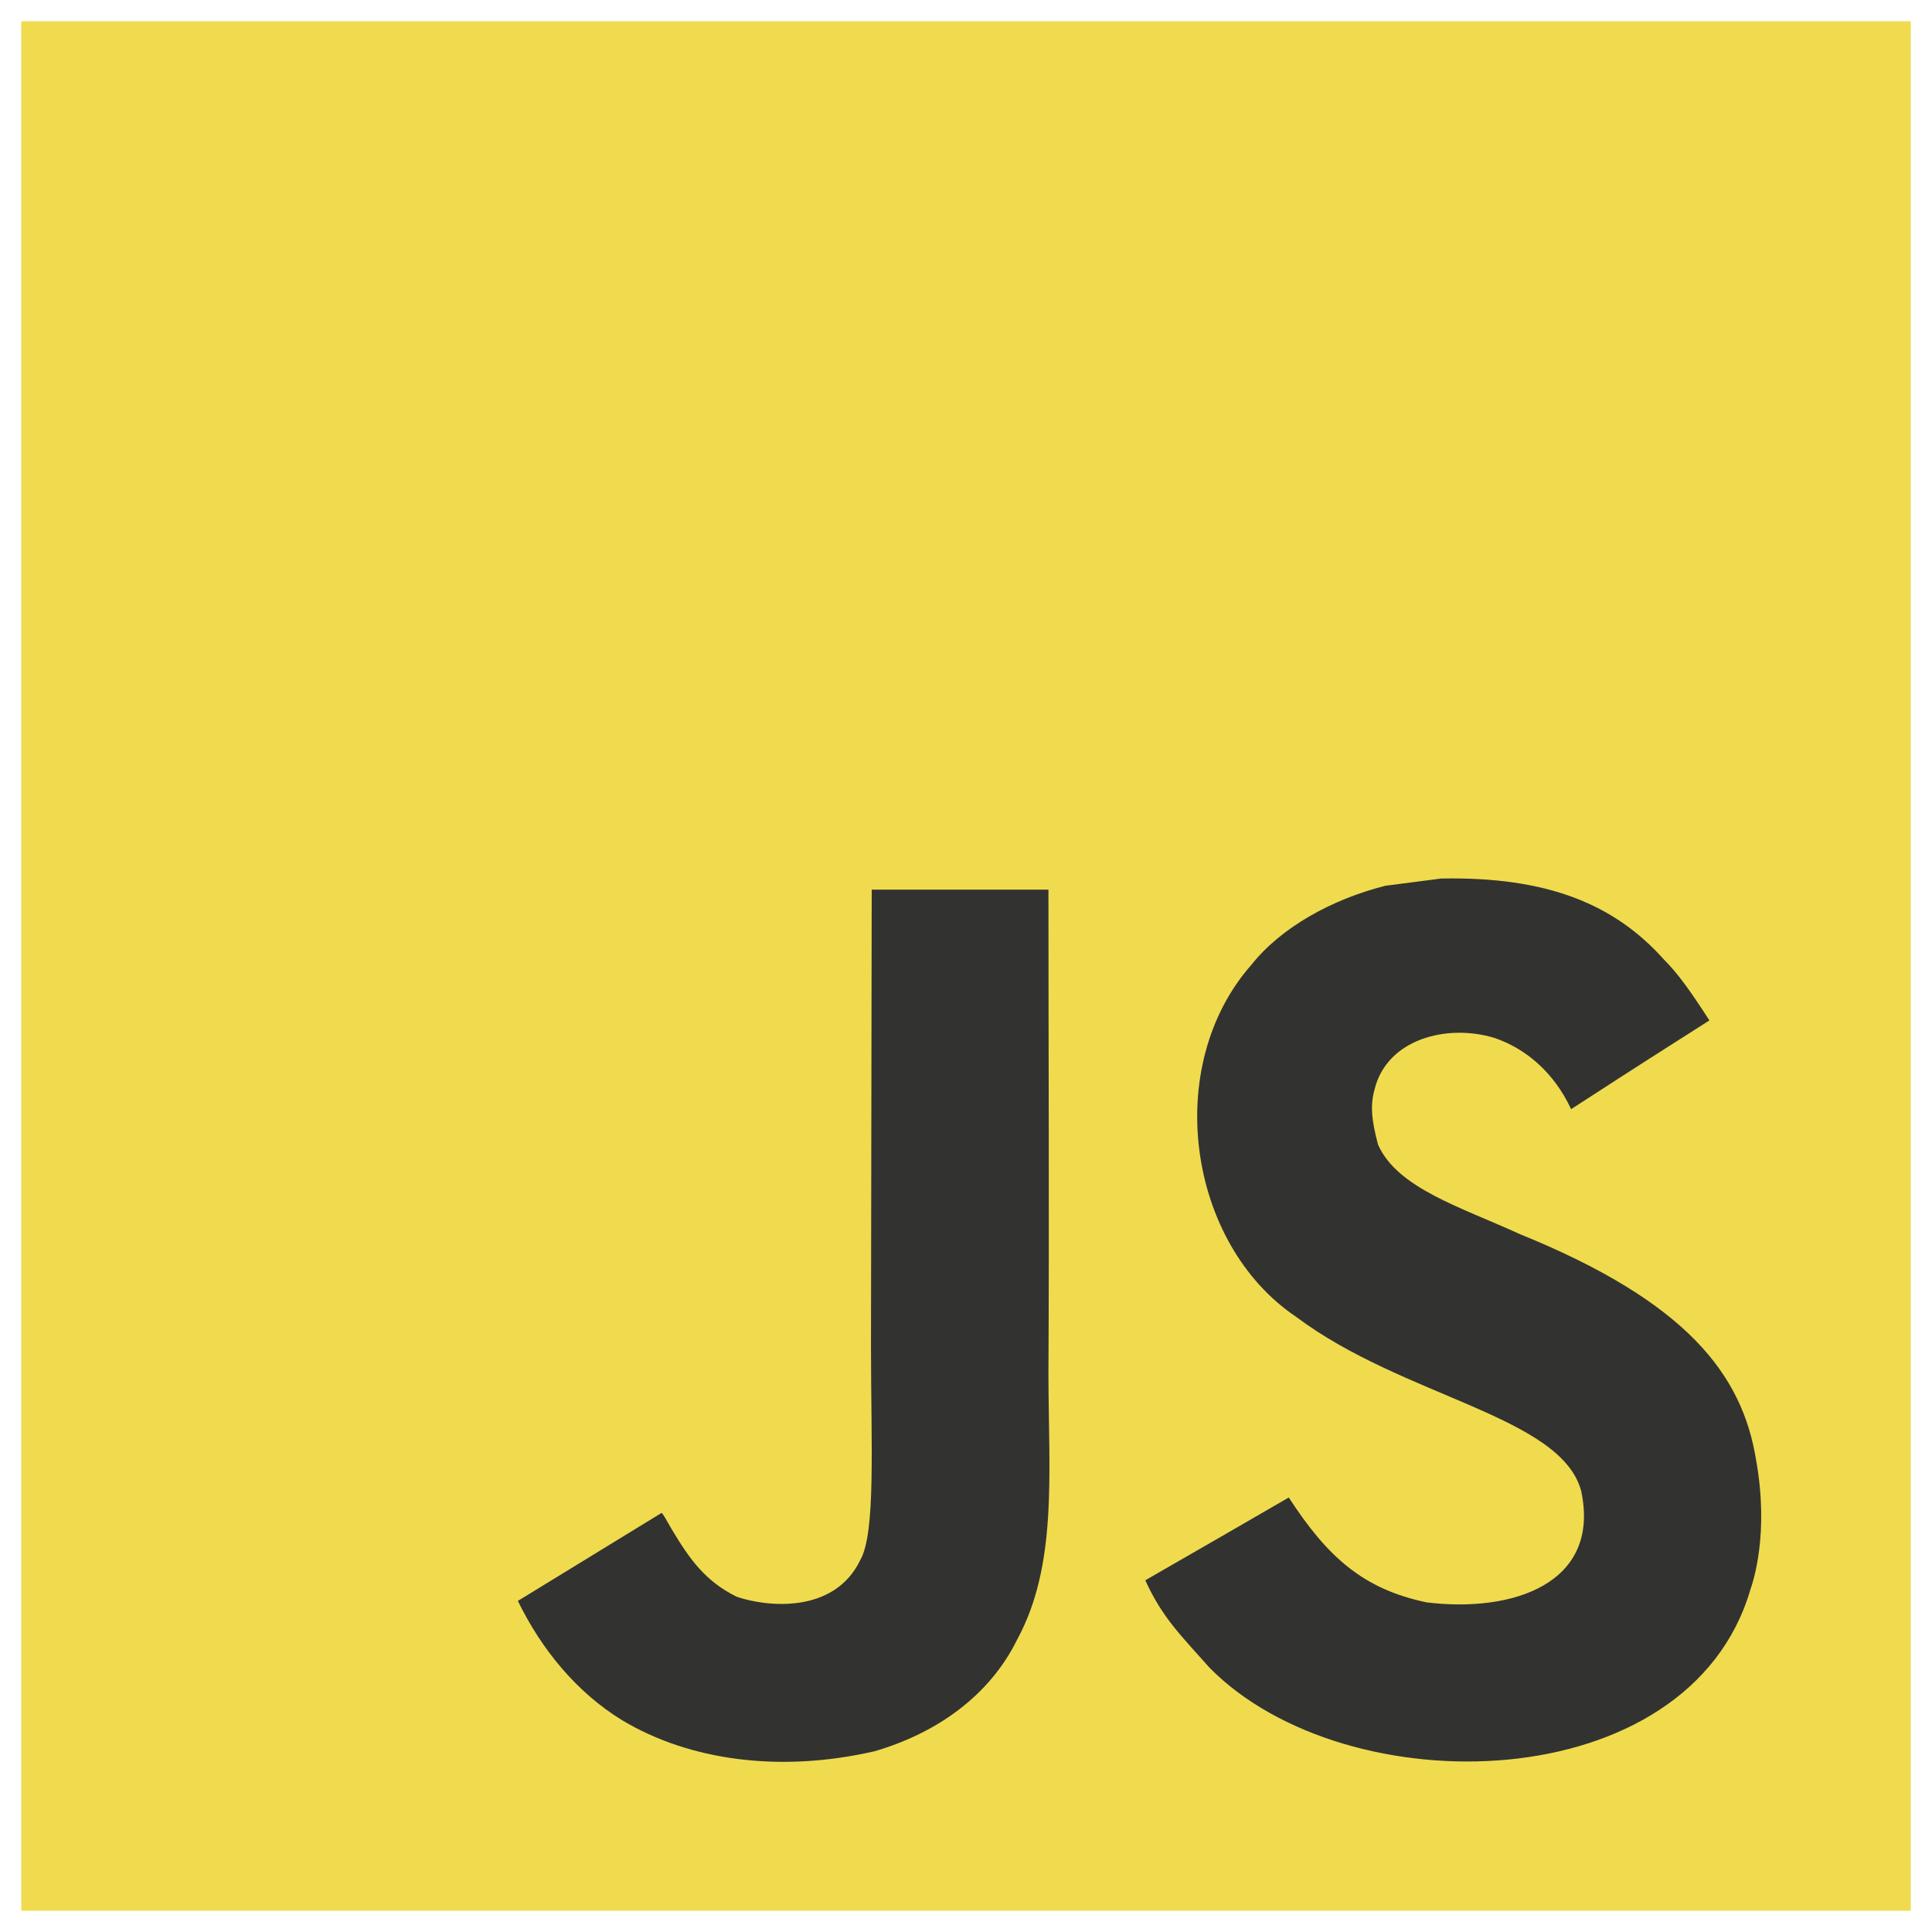
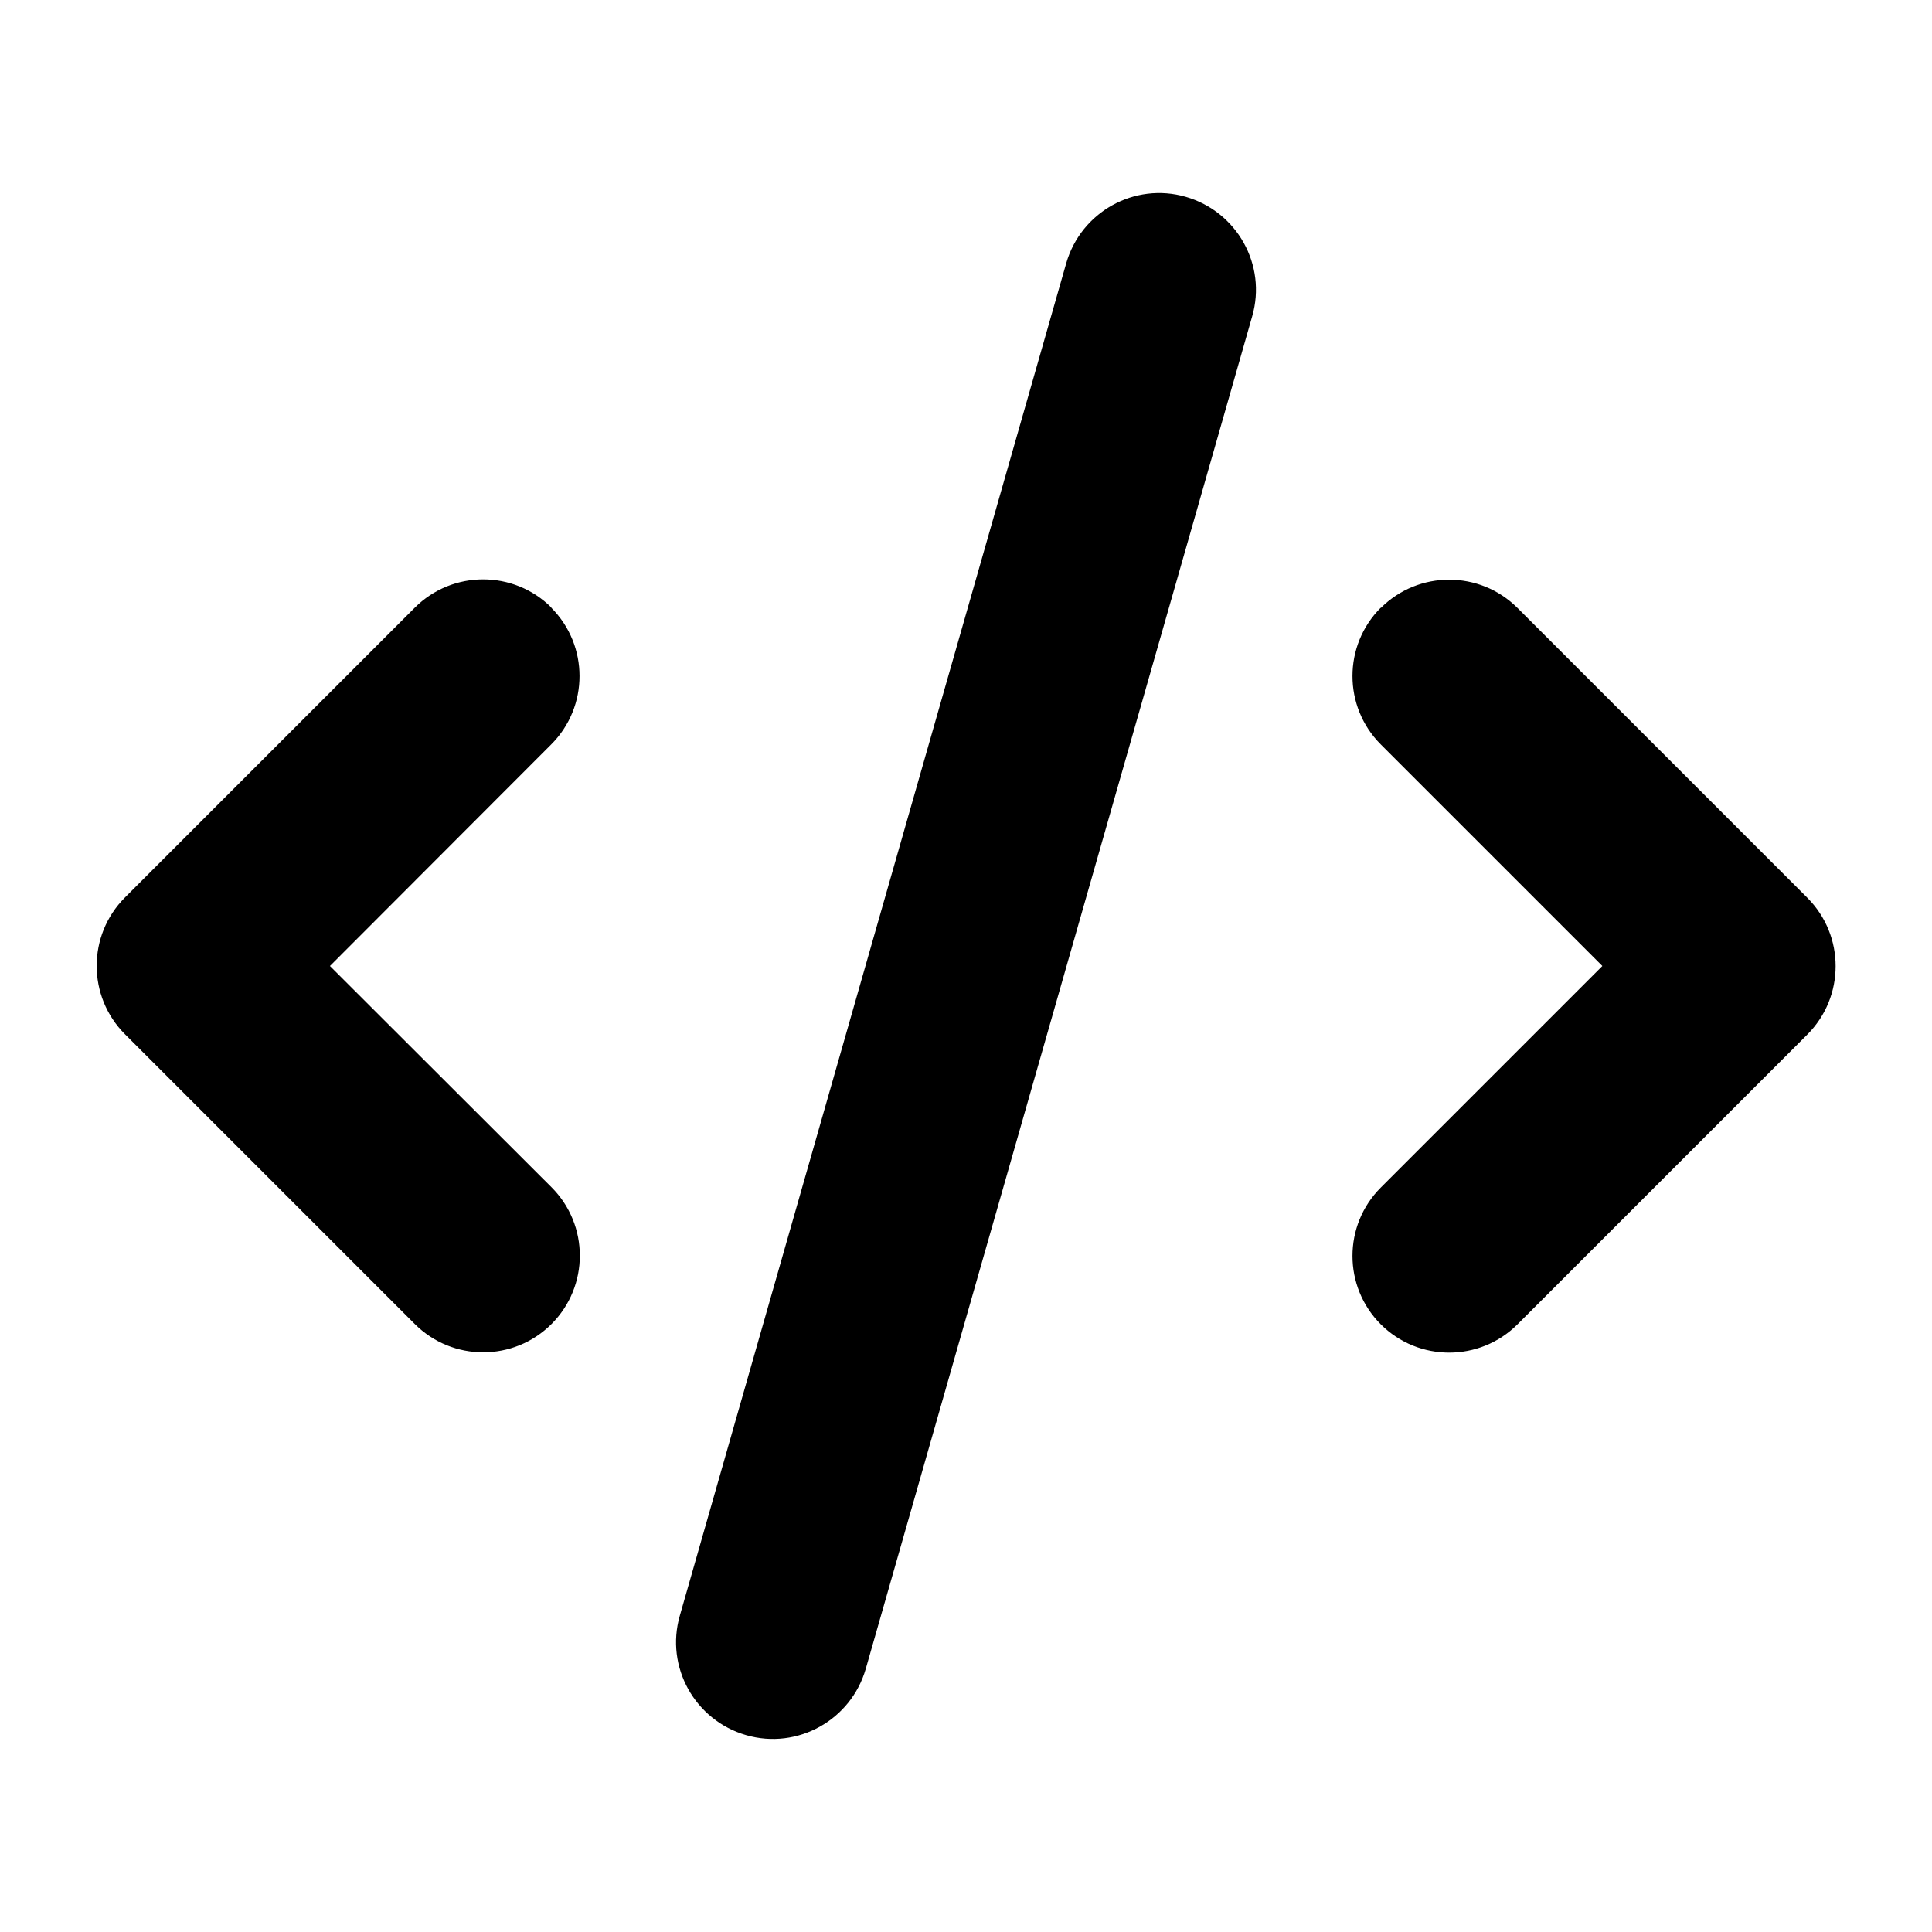
- <svg xmlns="http://www.w3.org/2000/svg" viewBox="0 0 128 128">
-   <path fill="#F0DB4F" d="M1.408 1.408h125.184v125.185h-125.184z" />
-   <path fill="#323330" d="M116.347 96.736c-.917-5.711-4.641-10.508-15.672-14.981-3.832-1.761-8.104-3.022-9.377-5.926-.452-1.69-.512-2.642-.226-3.665.821-3.32 4.784-4.355 7.925-3.403 2.023.678 3.938 2.237 5.093 4.724 5.402-3.498 5.391-3.475 9.163-5.879-1.381-2.141-2.118-3.129-3.022-4.045-3.249-3.629-7.676-5.498-14.756-5.355l-3.688.477c-3.534.893-6.902 2.748-8.877 5.235-5.926 6.724-4.236 18.492 2.975 23.335 7.104 5.332 17.54 6.545 18.873 11.531 1.297 6.104-4.486 8.08-10.234 7.378-4.236-.881-6.592-3.034-9.139-6.949-4.688 2.713-4.688 2.713-9.508 5.485 1.143 2.499 2.344 3.63 4.26 5.795 9.068 9.198 31.76 8.746 35.83-5.176.165-.478 1.261-3.666.38-8.581zm-46.885-37.793h-11.709l-.048 30.272c0 6.438.333 12.34-.714 14.149-1.713 3.558-6.152 3.117-8.175 2.427-2.059-1.012-3.106-2.451-4.319-4.485-.333-.584-.583-1.036-.667-1.071l-9.52 5.83c1.583 3.249 3.915 6.069 6.902 7.901 4.462 2.678 10.459 3.499 16.731 2.059 4.082-1.189 7.604-3.652 9.448-7.401 2.666-4.915 2.094-10.864 2.07-17.444.06-10.735.001-21.468.001-32.237z" />
+ <svg xmlns="http://www.w3.org/2000/svg" viewBox="0 0 640 640">
+   <path d="M392.8 65.2C375.8 60.3 358.1 70.2 353.2 87.2L225.2 535.2C220.3 552.2 230.2 569.9 247.2 574.8C264.2 579.7 281.9 569.8 286.8 552.8L414.8 104.8C419.7 87.8 409.8 70.1 392.8 65.2zM457.4 201.3C444.9 213.8 444.9 234.1 457.4 246.6L530.8 320L457.4 393.4C444.9 405.9 444.9 426.2 457.4 438.7C469.9 451.2 490.2 451.2 502.7 438.7L598.7 342.7C611.2 330.2 611.2 309.9 598.7 297.4L502.7 201.4C490.2 188.9 469.9 188.9 457.4 201.4zM182.7 201.3C170.2 188.8 149.9 188.8 137.4 201.3L41.4 297.3C28.9 309.8 28.9 330.1 41.4 342.6L137.4 438.6C149.9 451.1 170.2 451.1 182.7 438.6C195.2 426.1 195.2 405.8 182.7 393.3L109.3 320L182.6 246.6C195.1 234.1 195.1 213.8 182.6 201.3z" />
</svg>
